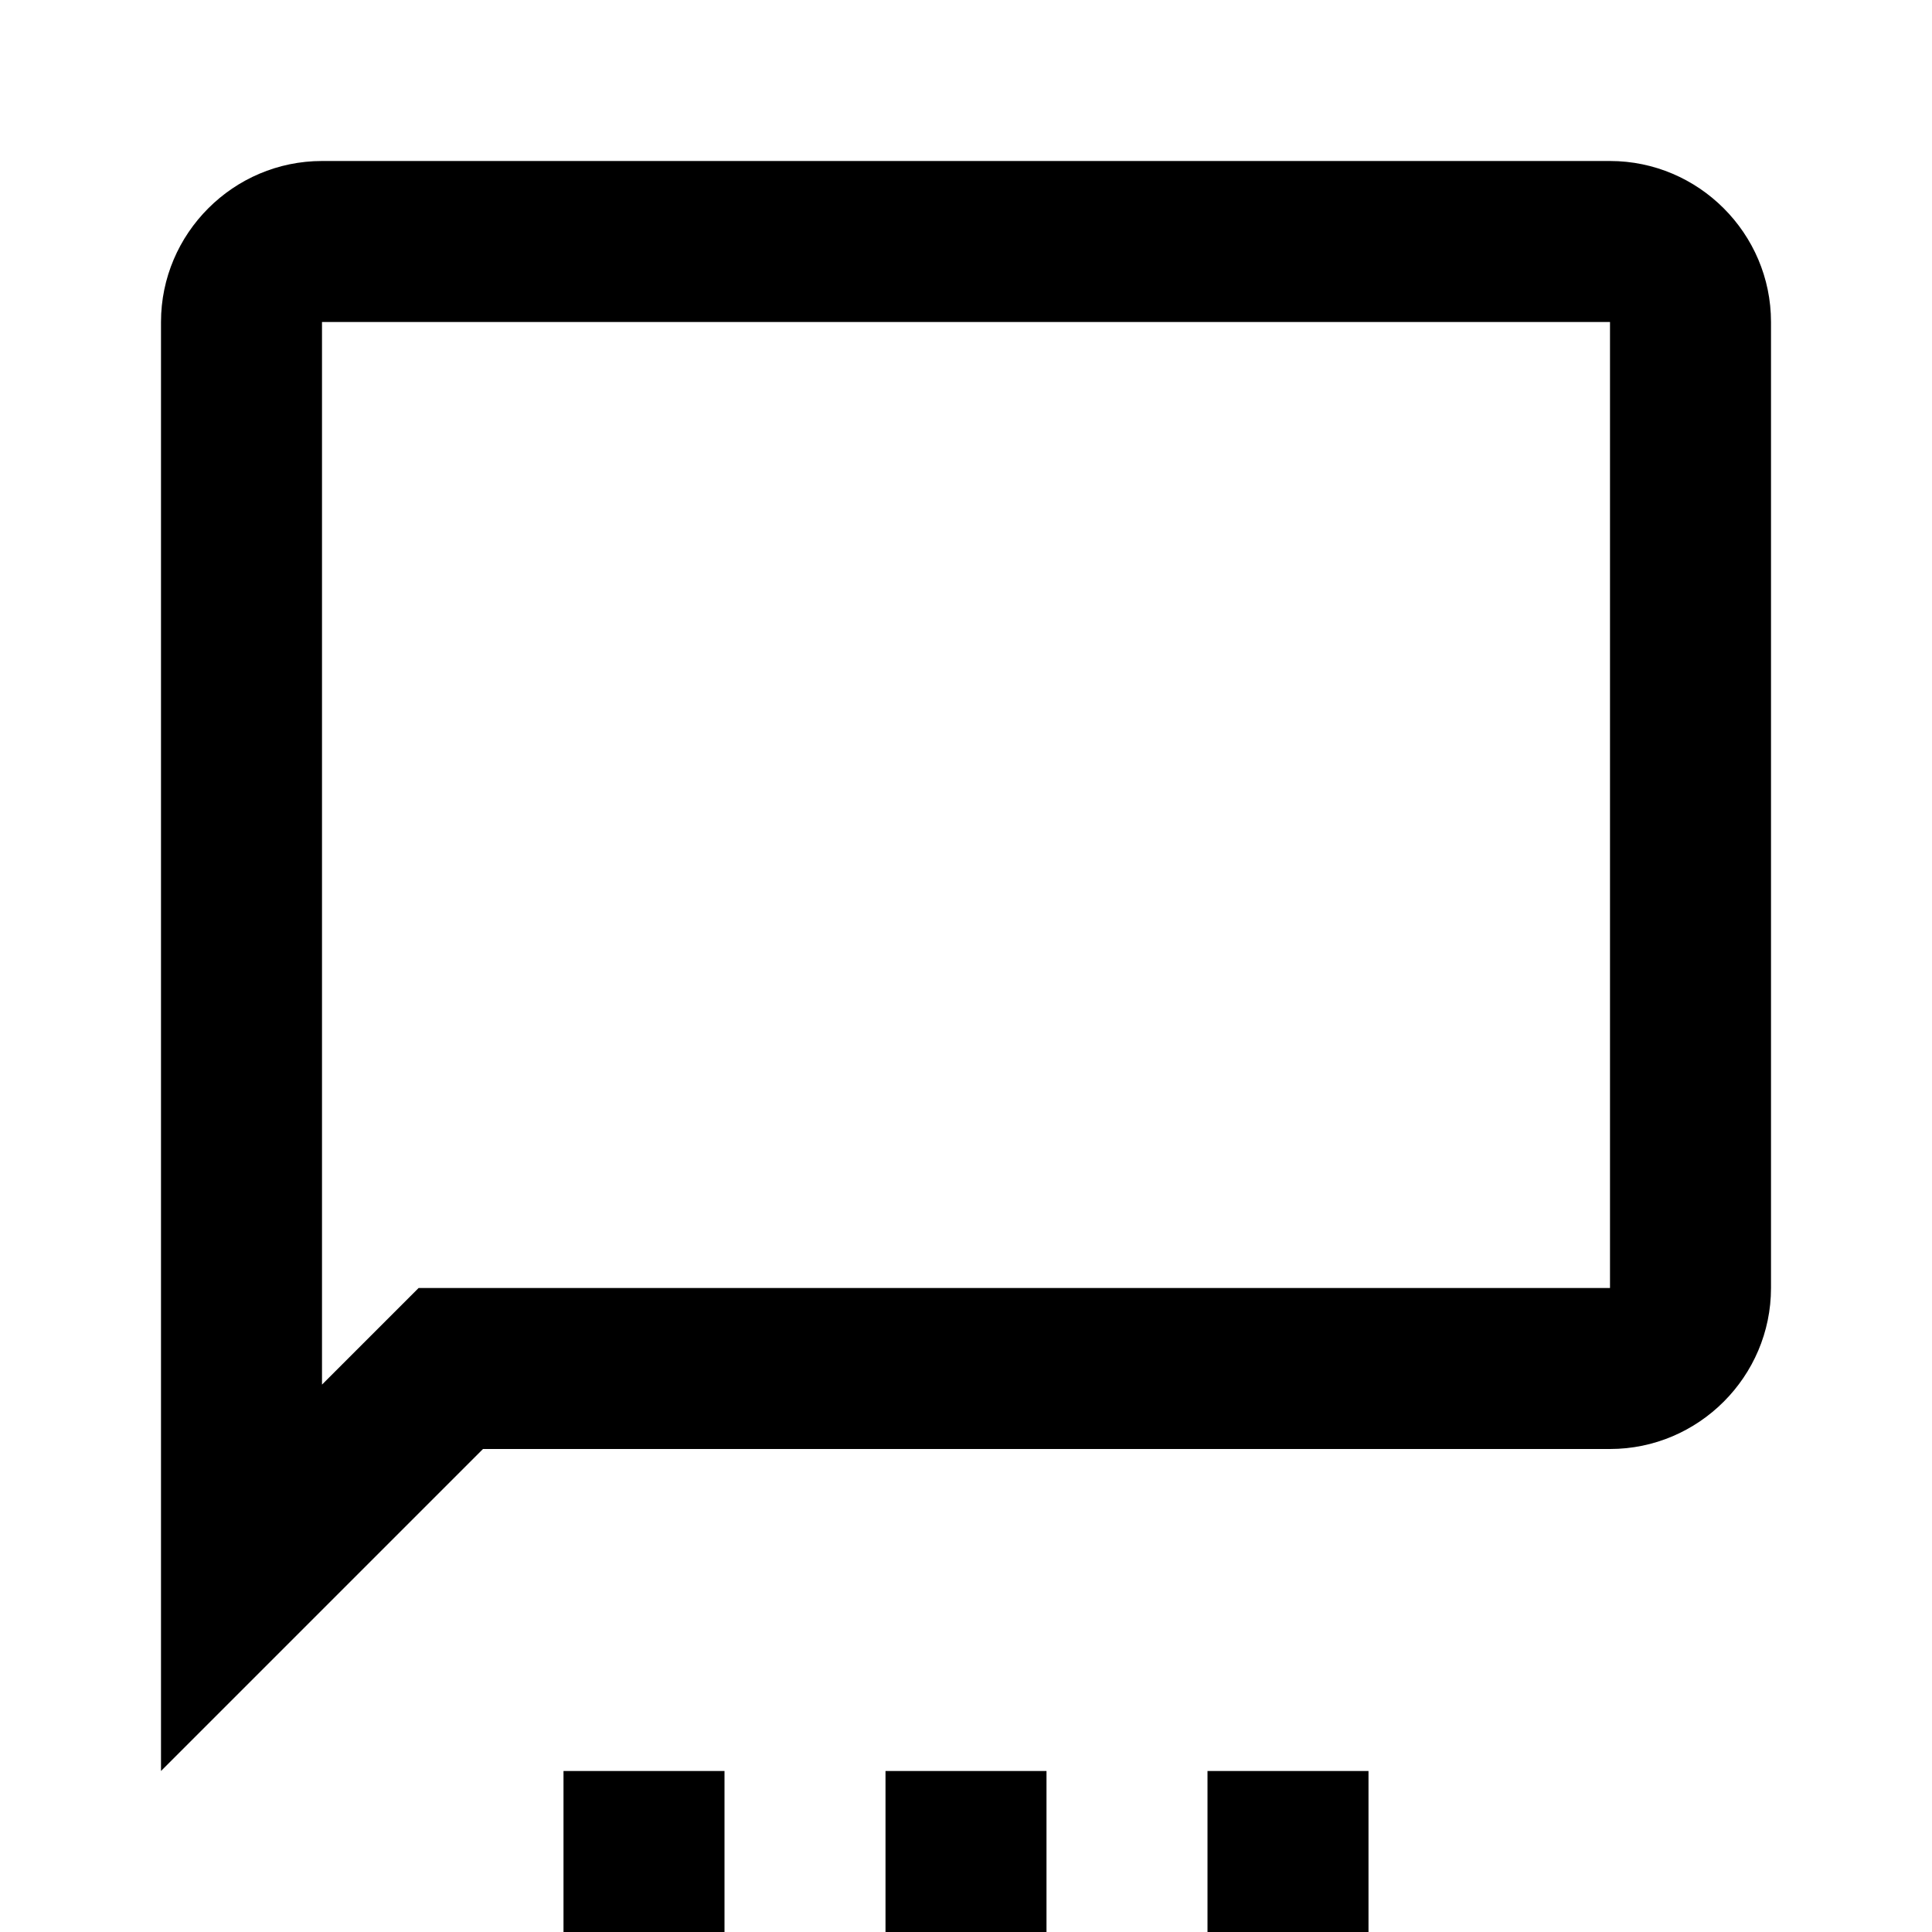
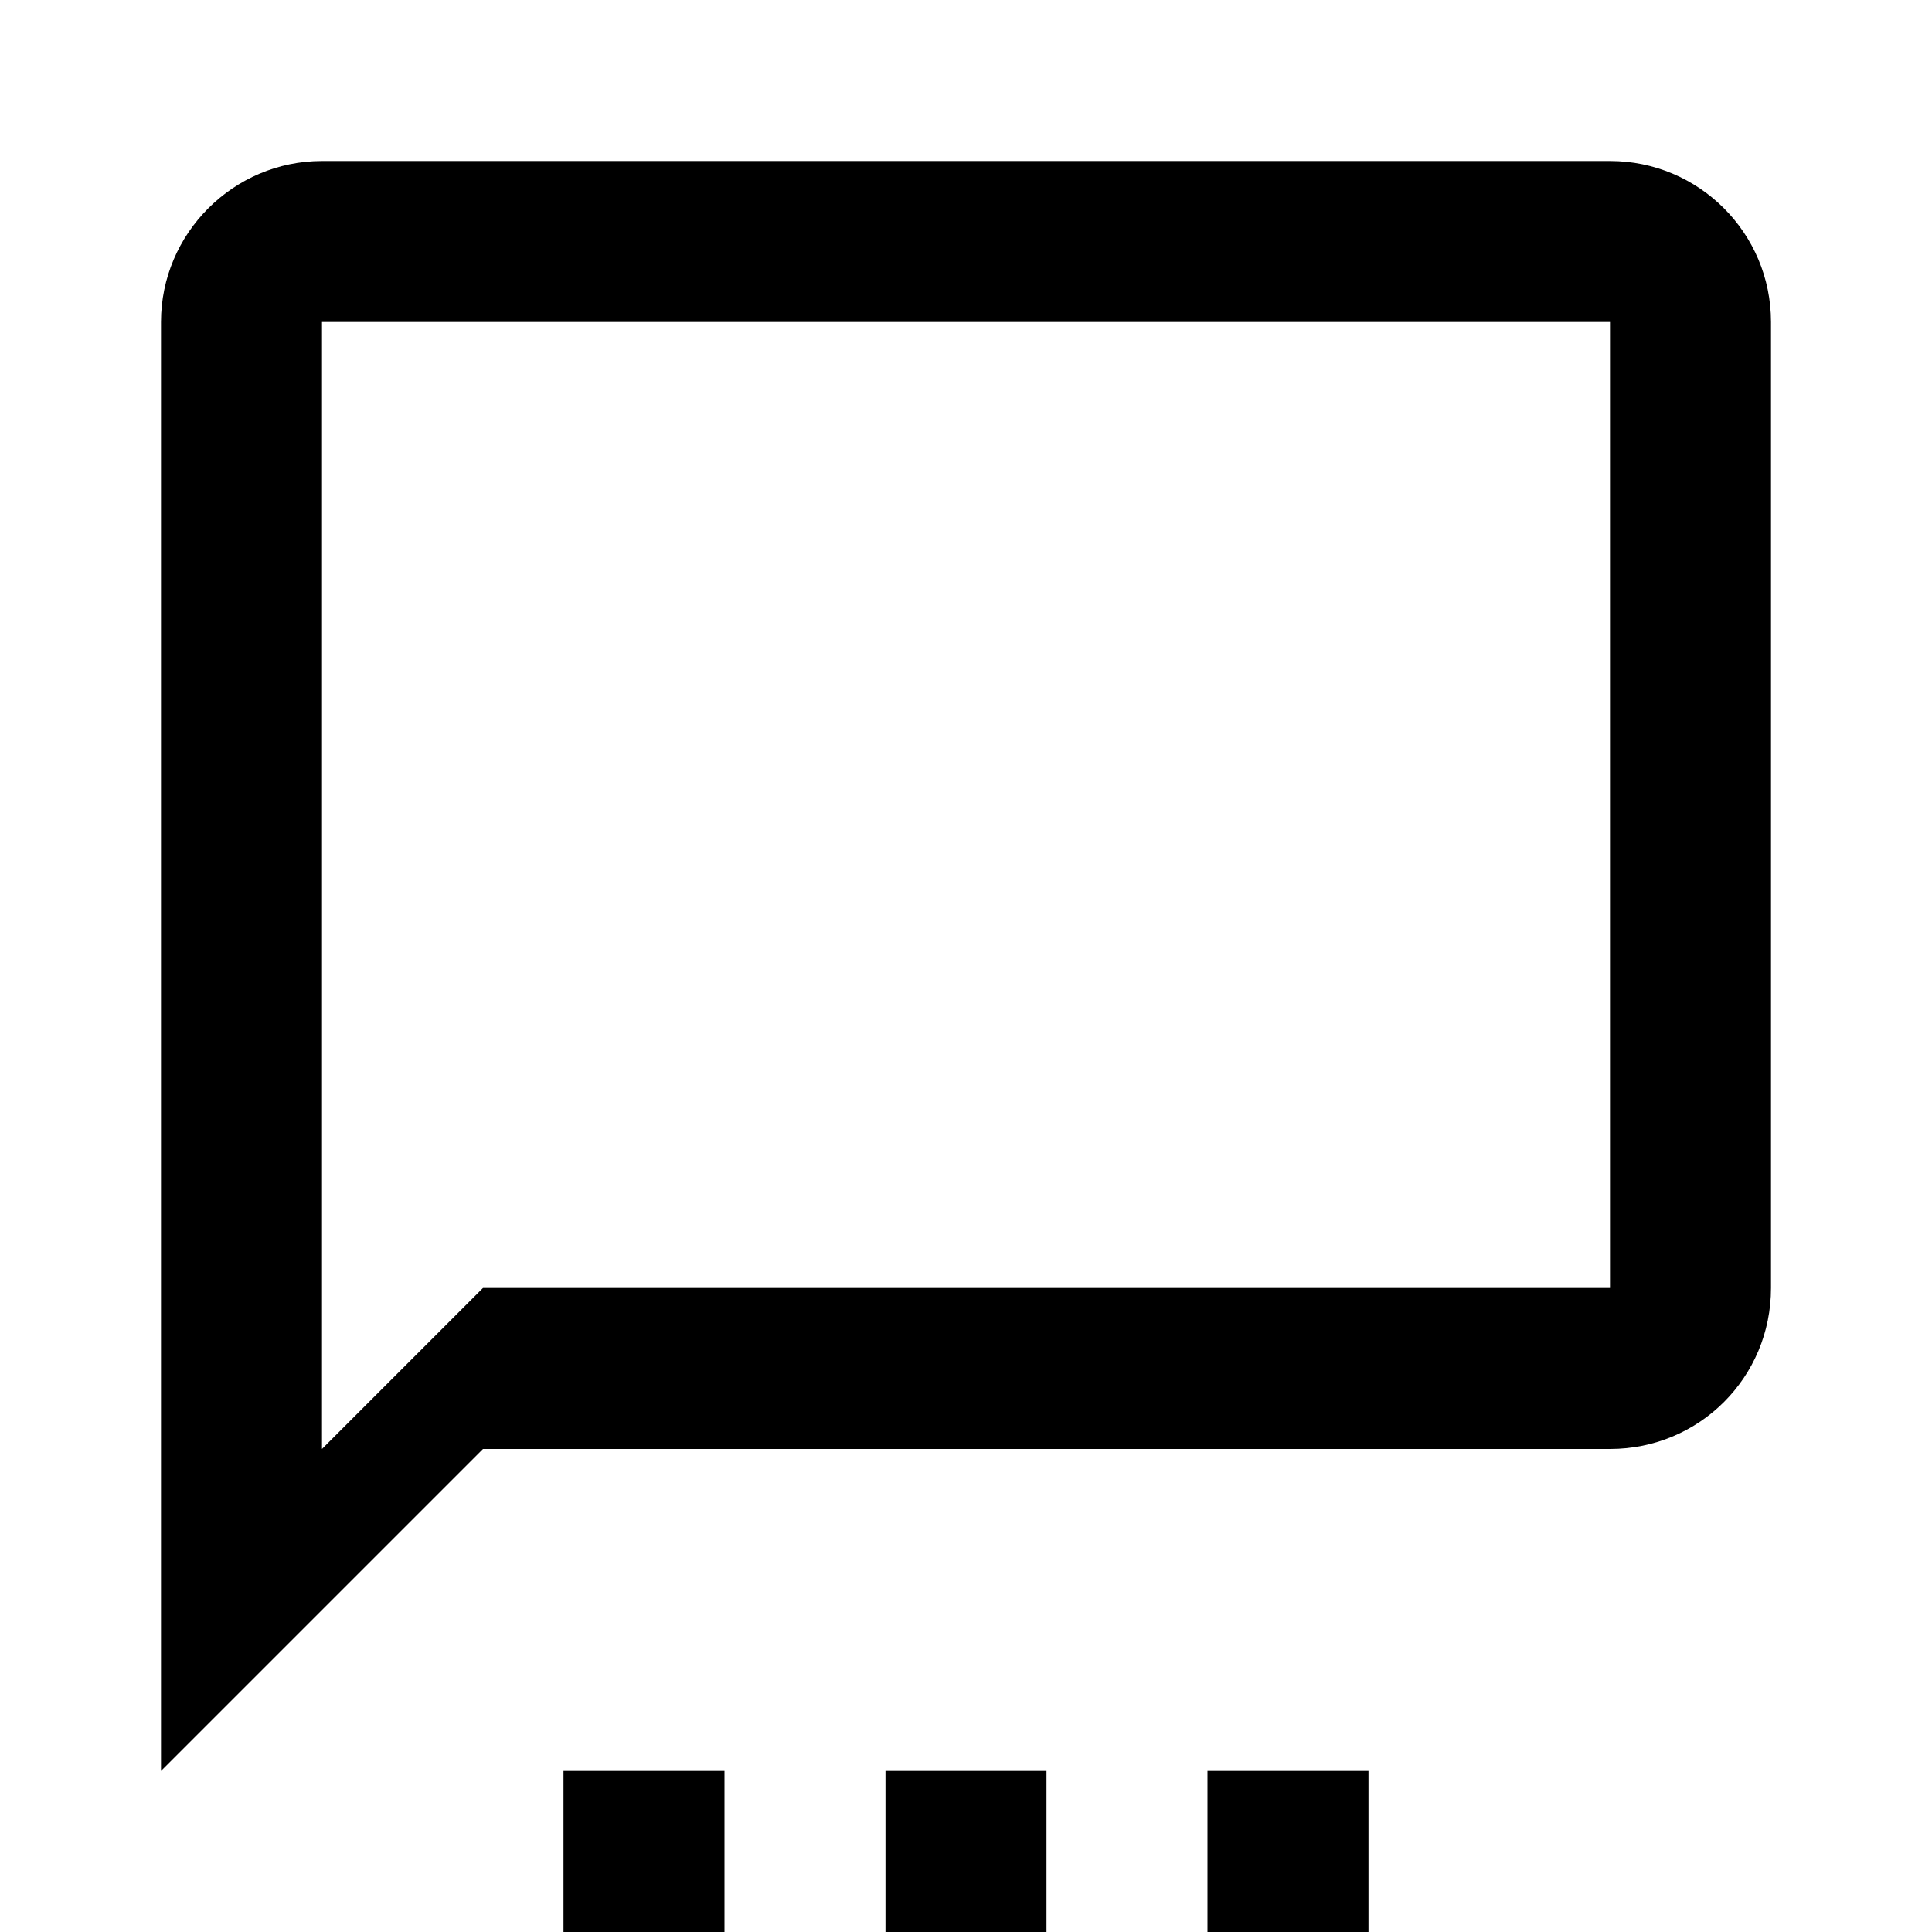
<svg xmlns="http://www.w3.org/2000/svg" viewBox="0 0 24 24">
-   <path d="M20 2H4c-1.1 0-2 .9-2 2v18l4-4h14c1.1 0 2-.9 2-2V4c0-1.1-.9-2-2-2m0 14H5.2L4 17.2V4h16v12m-9 8h2v-2h-2v2m-4 0h2v-2H7v2m8 0h2v-2h-2v2" />
+   <path d="M11 24h2v-2h-2v2m-4 0h2v-2H7v2m8 0h2v-2h-2v2m5-22H4c-1.1 0-2 .9-2 2v18l4-4h14c1.11 0 2-.89 2-2V4a2 2 0 00-2-2m0 14H6l-2 2V4h16" />
</svg>
